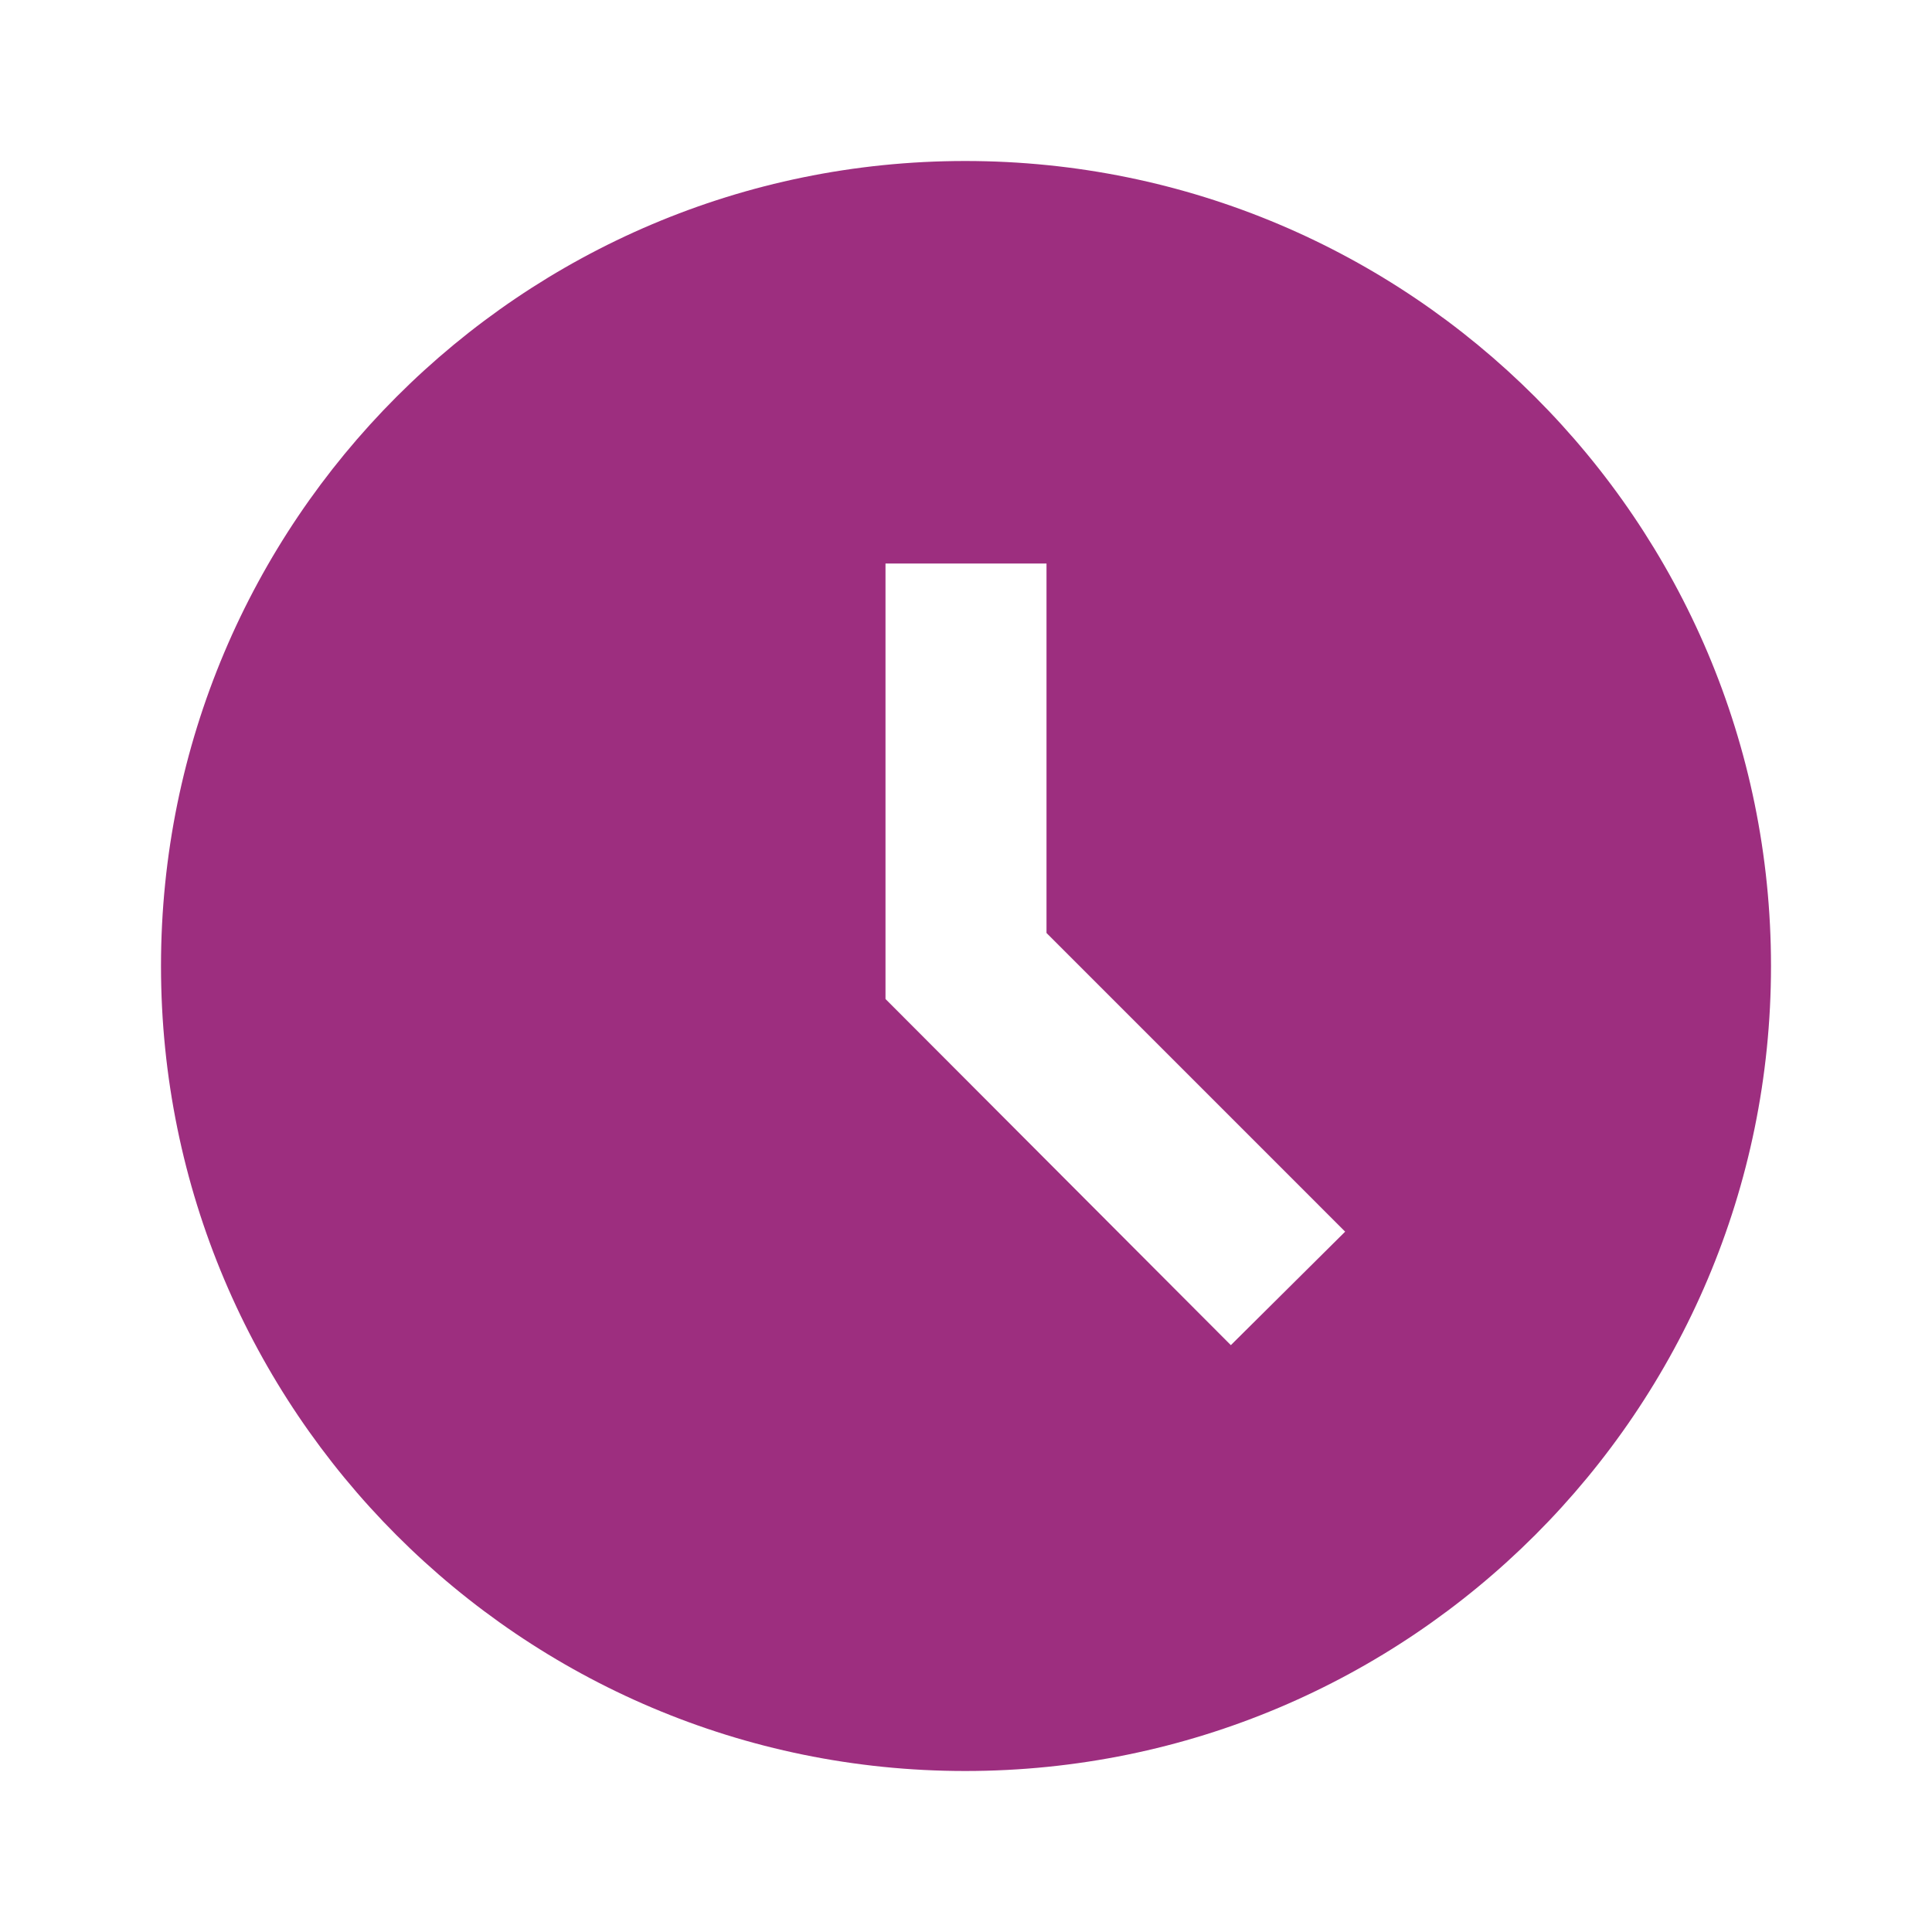
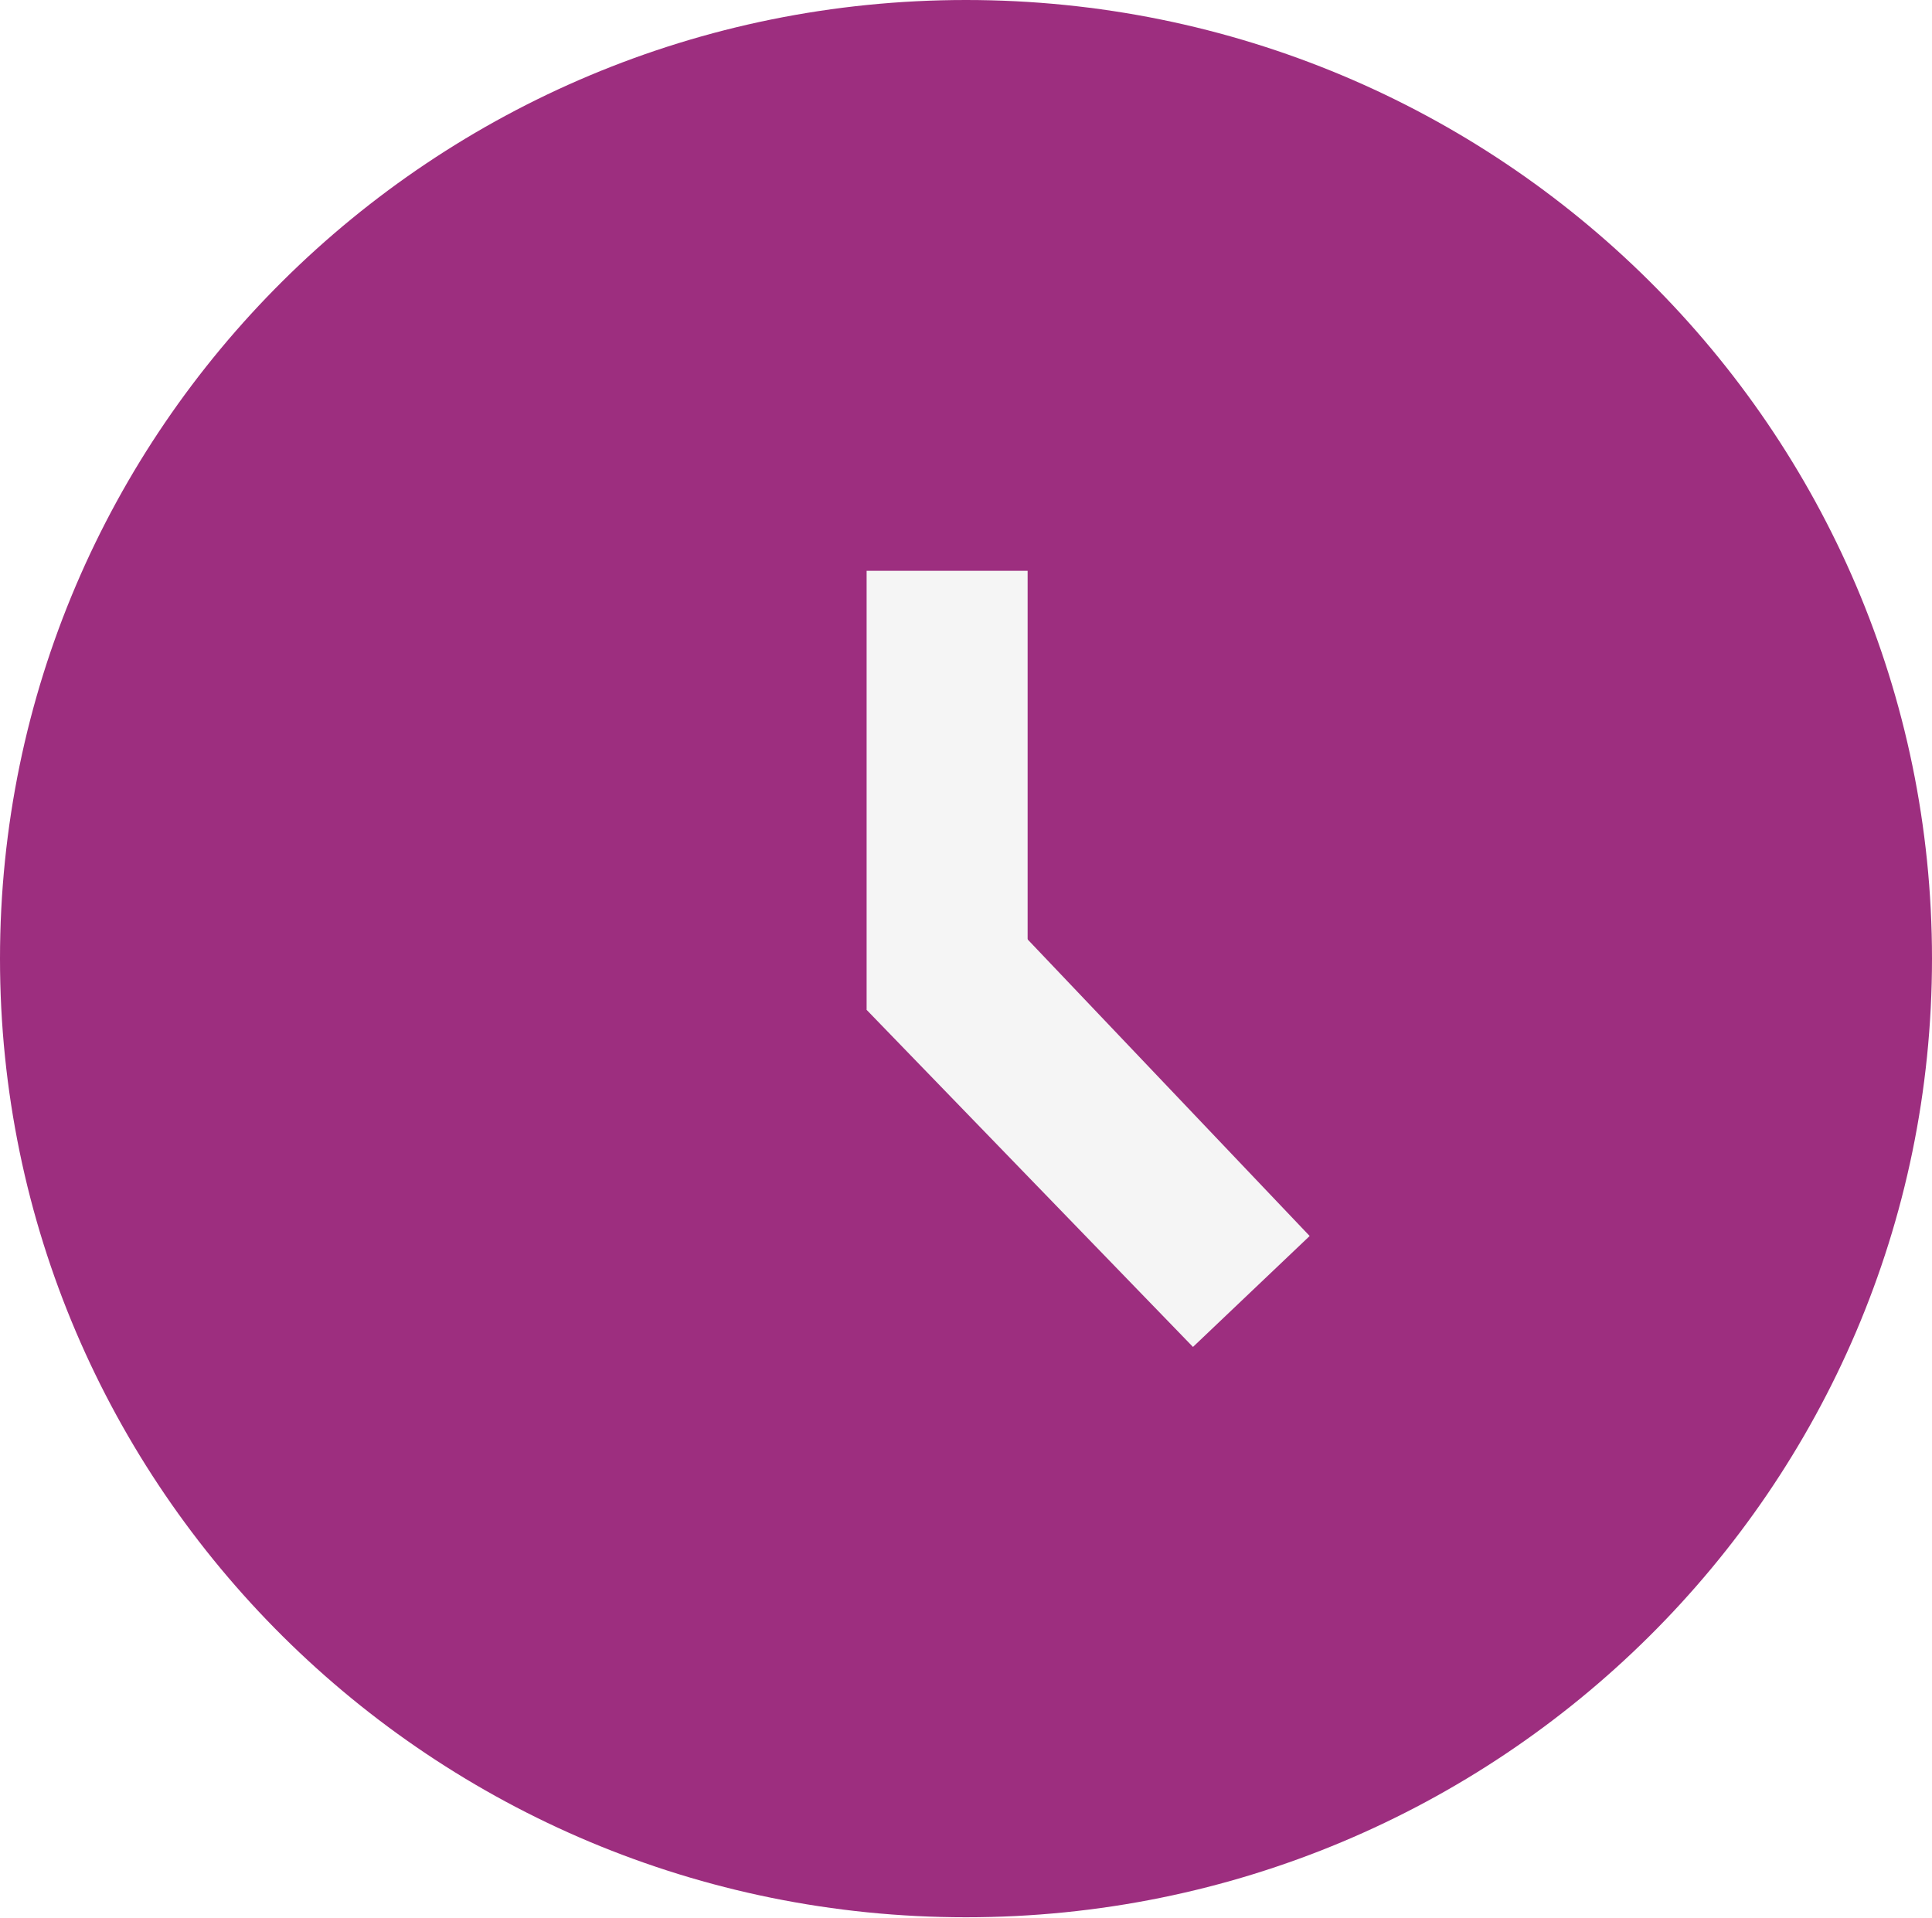
- <svg xmlns="http://www.w3.org/2000/svg" width="141" height="141" viewBox="0 0 141 141" fill="none">
-   <path d="M70.441 11.75C38.011 11.75 11.75 38.07 11.75 70.5C11.75 102.93 38.011 129.25 70.441 129.25C102.93 129.25 129.25 102.93 129.25 70.5C129.25 38.07 102.93 11.75 70.441 11.75ZM89.829 98.171L64.625 72.909V41.125H76.375V68.091L98.171 89.888L89.829 98.171Z" fill="#9D2E7F" />
+ <svg xmlns="http://www.w3.org/2000/svg" width="132" height="131" viewBox="0 0 132 131" fill="none">
+   <ellipse cx="66" cy="65.5" rx="65.5" ry="66" transform="rotate(90 66 65.5)" fill="#9D2E7F" />
+   <rect x="59.21" y="39" width="11" height="30" fill="#F5F5F5" />
+   <path d="M59.21 69L67.181 61L89.48 84.451L81.508 92.031L59.21 69Z" fill="#F5F5F5" />
</svg>
